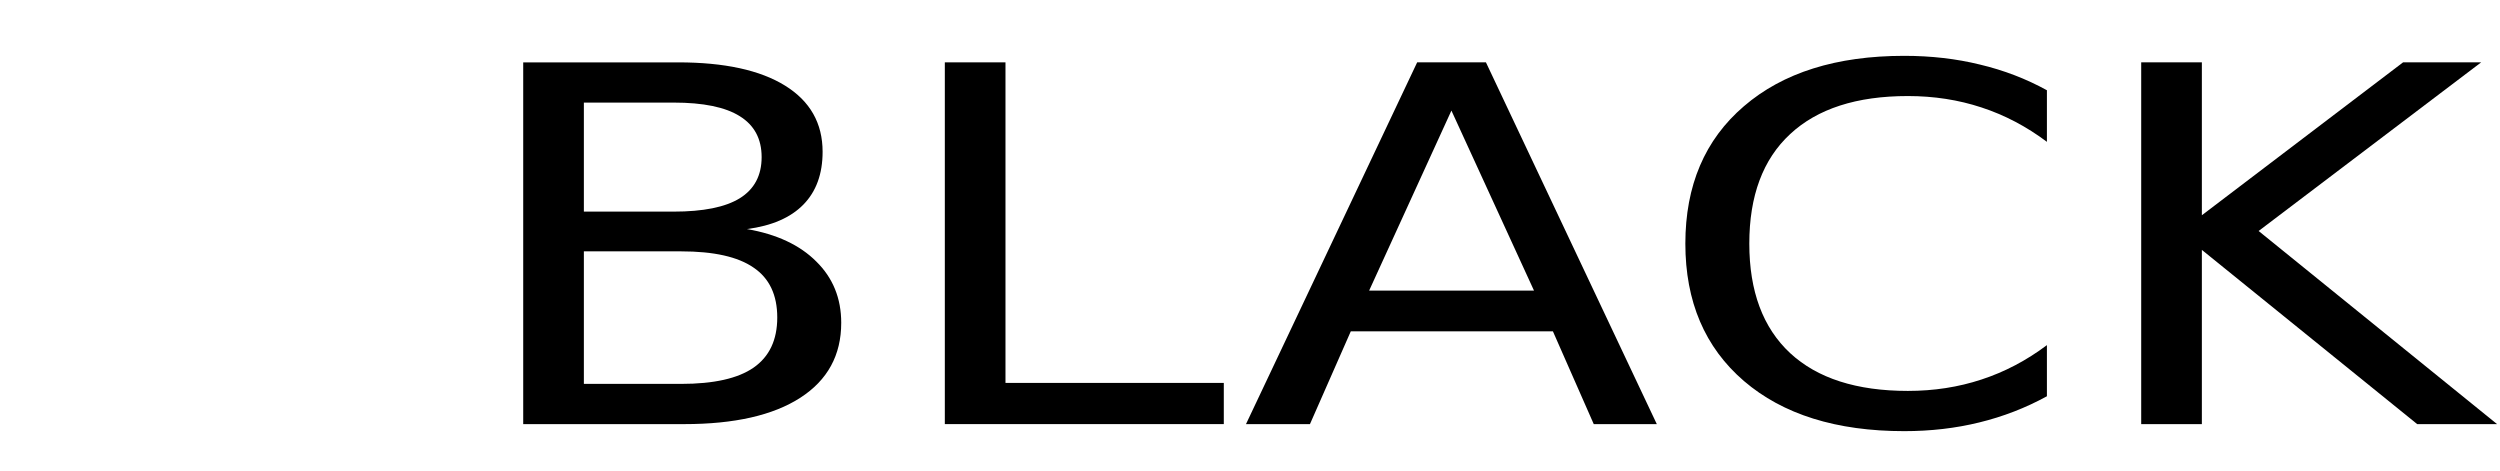
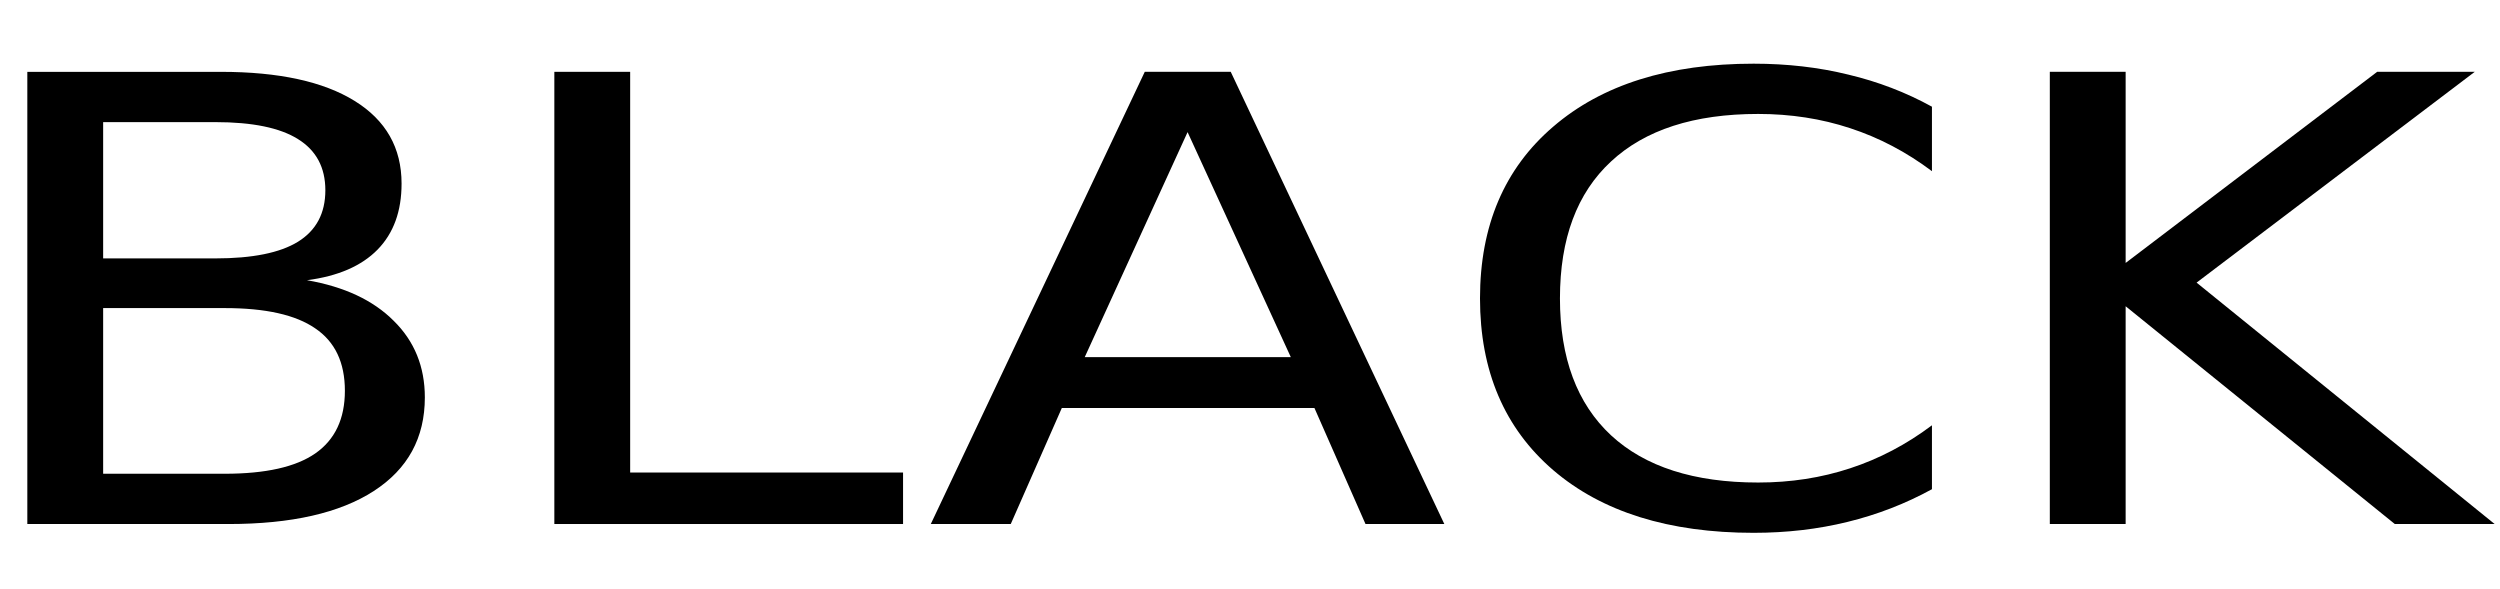
- <svg xmlns="http://www.w3.org/2000/svg" width="301.181" height="56.693" id="svg3794" version="1.1">
+ <svg xmlns="http://www.w3.org/2000/svg" width="240.945" height="56.693" id="svg3794" version="1.1">
  <defs id="defs3" />
  <g id="layer1" transform="translate(0,-134.6457)">
-     <g transform="scale(1.113271,0.898254)" style="font-size:66.553px;font-style:normal;font-weight:normal;line-height:125%;letter-spacing:0px;word-spacing:0px;fill:#000000;fill-opacity:1;stroke:none;font-family:Sans" id="text2985">
+     <g transform="matrix(1.113271,0,0,0.898254,-60.3987,-0.5892557)" style="font-size:66.553px;font-style:normal;font-weight:normal;line-height:125%;letter-spacing:0px;word-spacing:0px;fill:#000000;fill-opacity:1;stroke:none;font-family:Sans" id="text2985">
      <path d="m 63.183,183.608 0,17.776 10.529,0 c 3.531,1e-5 6.142,-0.726 7.832,-2.177 1.711,-1.473 2.567,-3.715 2.567,-6.727 -3.4e-5,-3.033 -0.856,-5.264 -2.567,-6.694 -1.69,-1.451 -4.3,-2.177 -7.832,-2.177 l -10.529,0 m 0,-19.953 0,14.623 9.716,0 c 3.206,3e-5 5.589,-0.596 7.149,-1.787 1.581,-1.213 2.372,-3.055 2.372,-5.524 -3.2e-5,-2.448 -0.791,-4.279 -2.372,-5.492 -1.56,-1.213 -3.943,-1.82 -7.149,-1.82 l -9.716,0 m -6.564,-5.394 16.768,0 c 5.004,5e-5 8.861,1.04 11.569,3.12 2.708,2.08 4.062,5.037 4.062,8.871 -3.9e-5,2.968 -0.693,5.329 -2.08,7.084 -1.387,1.755 -3.423,2.849 -6.109,3.282 3.228,0.693 5.73,2.145 7.507,4.355 1.798,2.188 2.697,4.929 2.697,8.222 -4.1e-5,4.333 -1.473,7.68 -4.42,10.041 -2.946,2.361 -7.138,3.542 -12.576,3.542 l -17.418,0 0,-48.517" style="font-variant:normal;font-stretch:normal;fill:#000000;font-family:DokChampa;-inkscape-font-specification:DokChampa" id="path7955" />
      <path d="m 102.244,158.26 6.564,0 0,42.993 23.625,0 0,5.524 -30.189,0 0,-48.517" style="font-variant:normal;font-stretch:normal;fill:#000000;font-family:DokChampa;-inkscape-font-specification:DokChampa" id="path7957" />
      <path d="m 157.065,164.727 -8.904,24.145 17.84,0 -8.937,-24.145 m -3.705,-6.467 7.442,0 18.49,48.517 -6.824,0 -4.42,-12.446 -21.87,0 -4.42,12.446 -6.922,0 18.523,-48.517" style="font-variant:normal;font-stretch:normal;fill:#000000;font-family:DokChampa;-inkscape-font-specification:DokChampa" id="path7959" />
      <path d="m 221.506,161.998 0,6.922 c -2.21,-2.058 -4.571,-3.596 -7.084,-4.614 -2.491,-1.018 -5.145,-1.527 -7.962,-1.527 -5.546,5e-5 -9.792,1.701 -12.739,5.102 -2.946,3.38 -4.42,8.276 -4.42,14.688 -2e-5,6.391 1.473,11.287 4.42,14.688 2.946,3.38 7.193,5.069 12.739,5.069 2.816,0 5.47,-0.509 7.962,-1.527 2.513,-1.018 4.874,-2.556 7.084,-4.614 l 0,6.857 c -2.296,1.56 -4.734,2.73 -7.312,3.51 -2.556,0.78 -5.264,1.17 -8.124,1.17 -7.344,0 -13.129,-2.242 -17.353,-6.727 -4.225,-4.506 -6.337,-10.648 -6.337,-18.425 0,-7.799 2.112,-13.941 6.337,-18.425 4.225,-4.506 10.009,-6.759 17.353,-6.759 2.903,4e-5 5.633,0.39 8.189,1.17 2.578,0.758 4.994,1.907 7.247,3.445" style="font-variant:normal;font-stretch:normal;fill:#000000;font-family:DokChampa;-inkscape-font-specification:DokChampa" id="path7961" />
      <path d="m 231.71,158.26 6.564,0 0,20.505 21.773,-20.505 8.449,0 -24.08,22.617 25.802,25.9 -8.644,0 -23.3,-23.365 0,23.365 -6.564,0 0,-48.517" style="font-variant:normal;font-stretch:normal;fill:#000000;font-family:DokChampa;-inkscape-font-specification:DokChampa" id="path7963" />
    </g>
  </g>
</svg>
